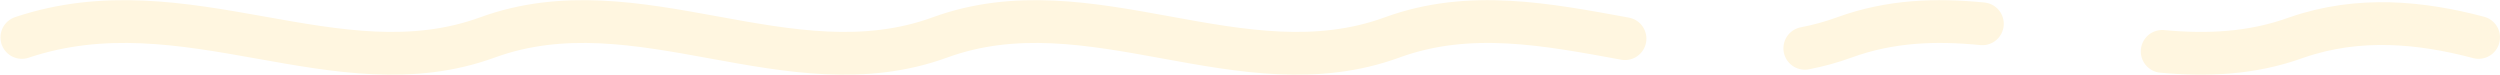
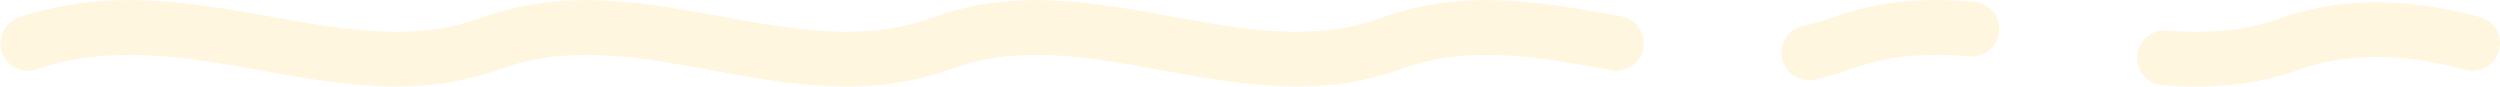
- <svg xmlns="http://www.w3.org/2000/svg" width="818.25" height="24.5" viewBox="46.25 207.75 818.25 24.5">
-   <path d="M53.40 220.00 C107.10 202.00 156.50 238.00 205.80 220.00 C255.20 202.00 304.50 238.00 353.90 220.00 C403.20 202.00 452.60 238.00 501.90 220.00 C527.29 210.73 552.71 215.78 578.12 220.40 M636.96 223.56 C641.27 222.74 645.59 221.57 649.90 220.00 C664.97 214.51 680.02 214.04 695.08 215.54 M753.93 224.57 C768.62 225.93 783.30 225.35 798.00 220.00 C818.30 213.00 838.60 215.00 857.50 220.00" fill="none" stroke="#FFF6E0" stroke-width="14" stroke-linecap="round" />
+ <svg xmlns="http://www.w3.org/2000/svg" width="822.25" height="28.5" viewBox="44.25 207.75 822.25 28.5">
+   <path d="M53.40 222.00 C107.10 204.00 156.50 240.00 205.80 222.00 C255.20 204.00 304.50 240.00 353.90 222.00 C403.20 204.00 452.60 240.00 501.90 222.00 C526.55 213.00 551.23 217.50 575.90 222.00 M639.18 225.10 C642.75 224.33 646.33 223.31 649.90 222.00 C664.23 216.78 678.54 216.10 692.86 217.33 M756.15 226.76 C770.10 227.86 784.04 227.09 798.00 222.00 C818.30 215.00 838.60 217.00 857.50 222.00" fill="none" stroke="#FFF6E0" stroke-width="18" stroke-linecap="round" />
</svg>
